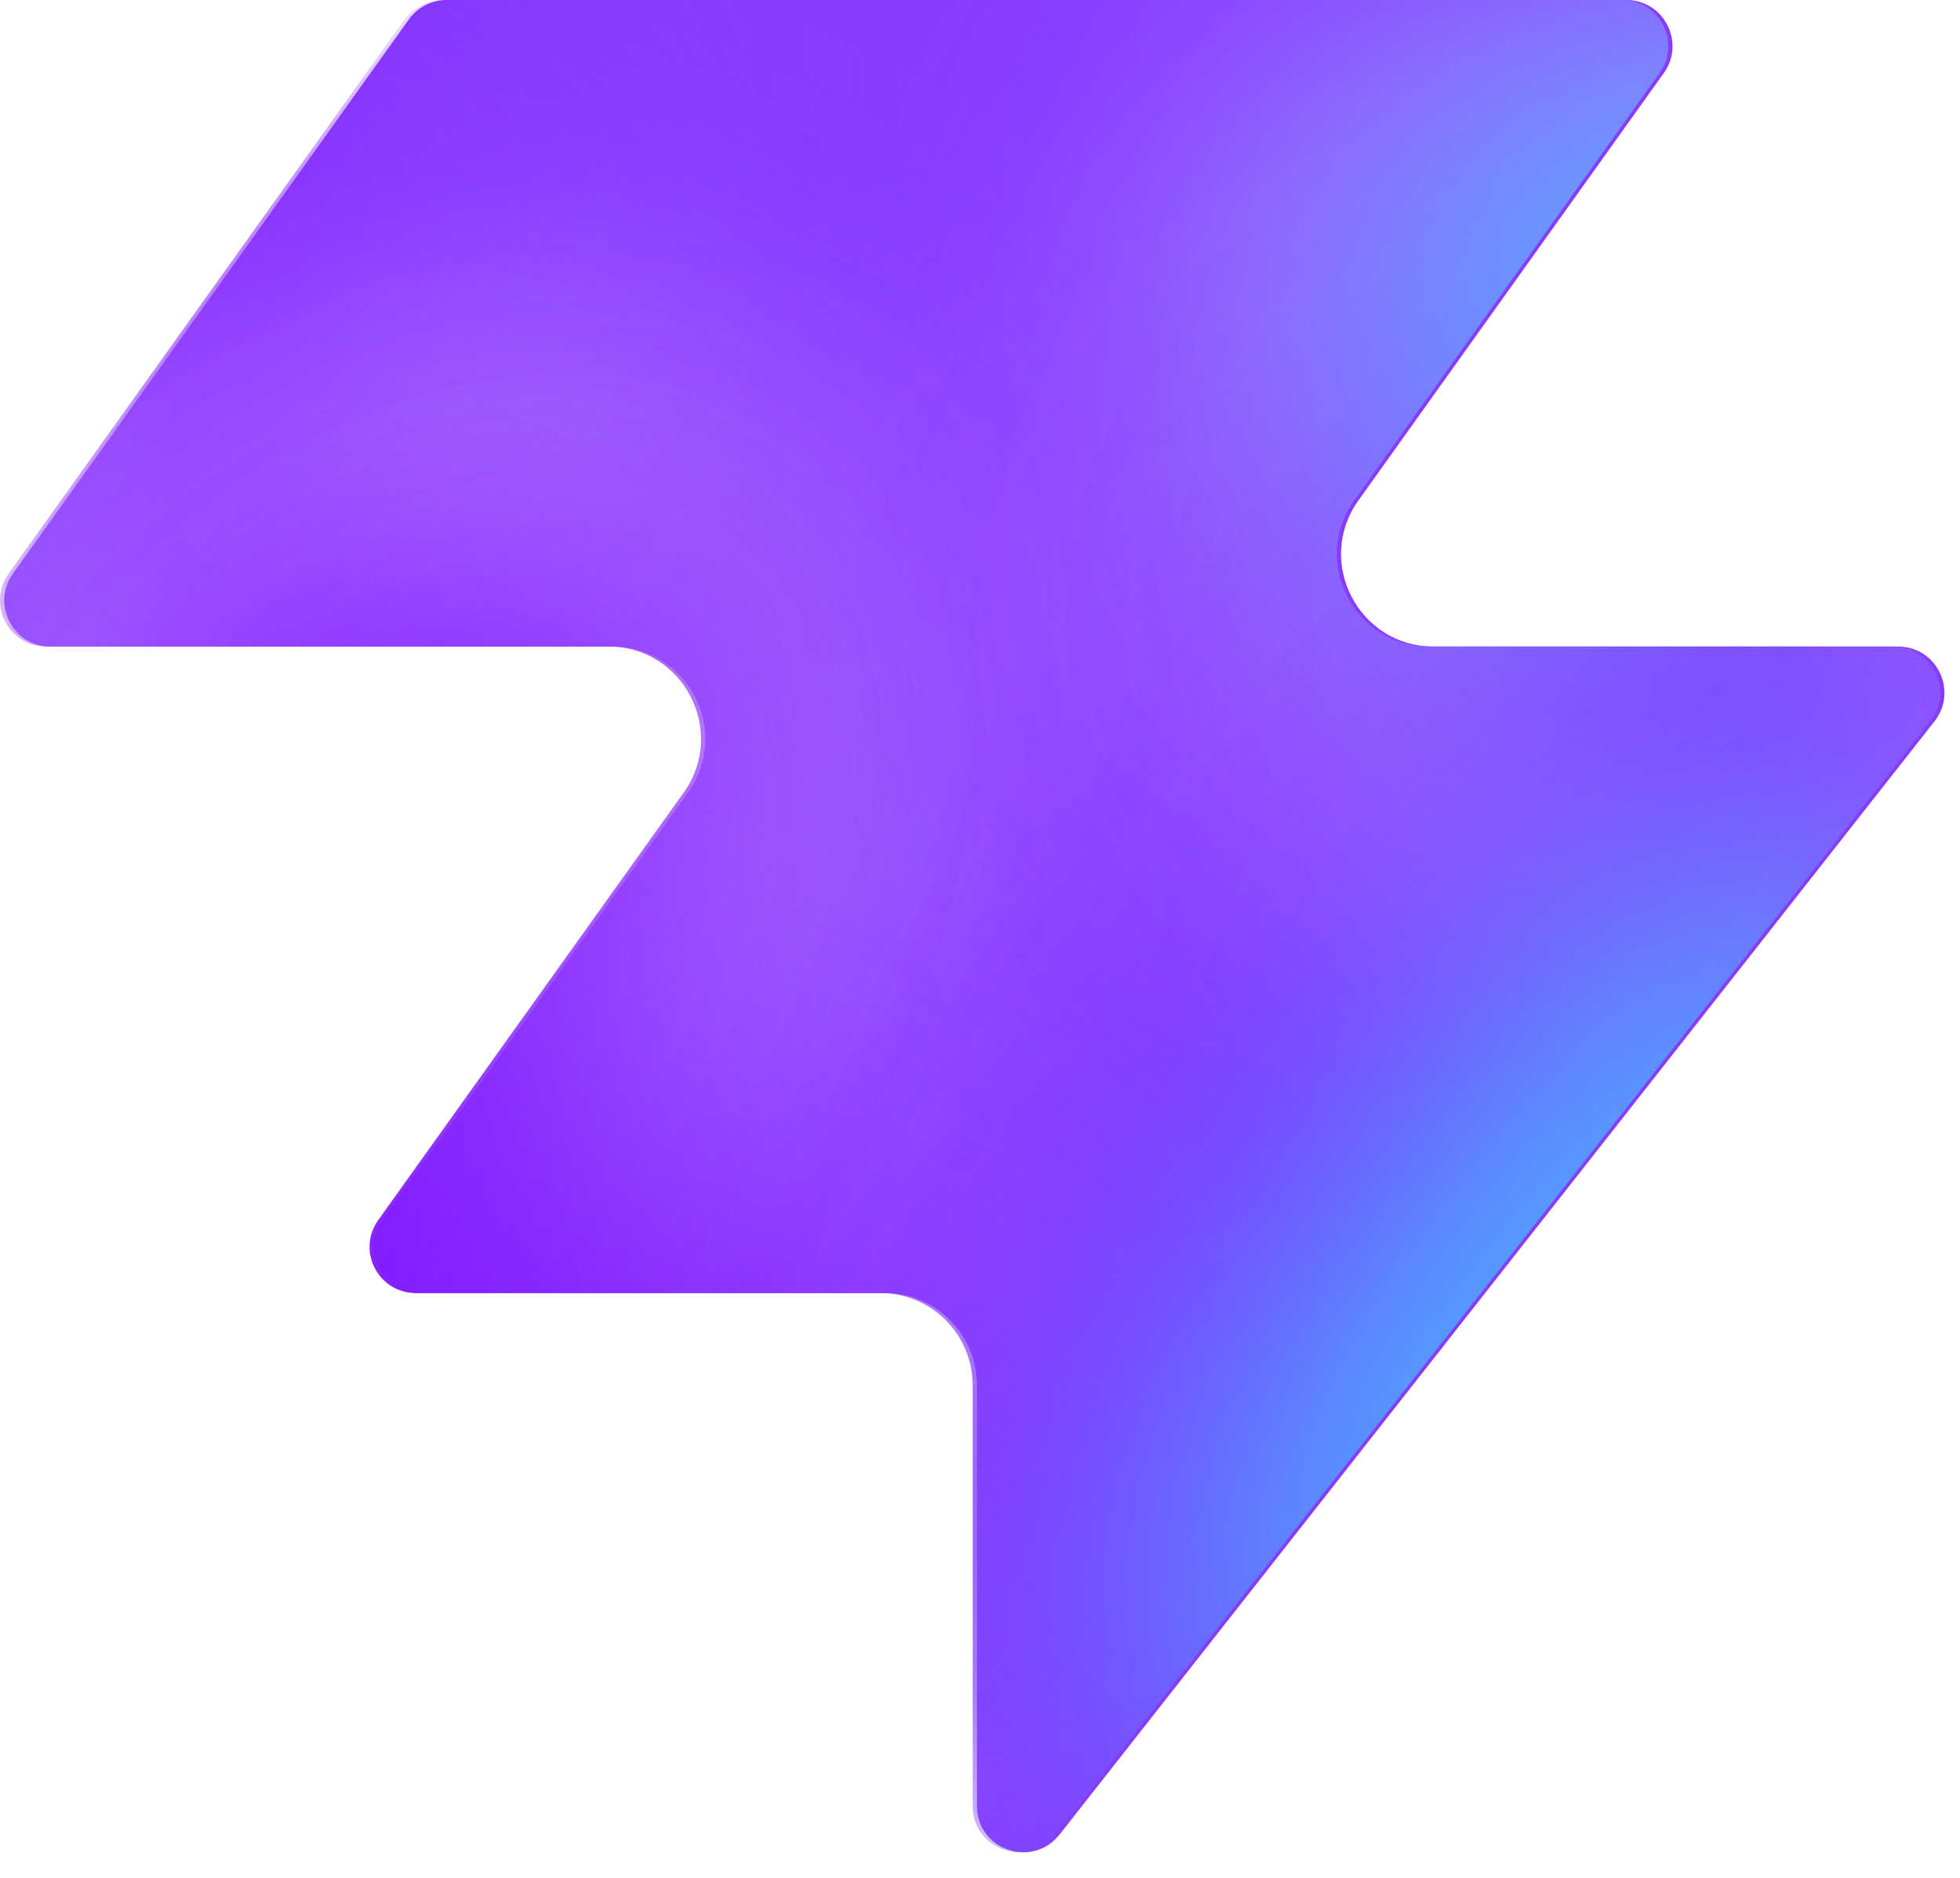
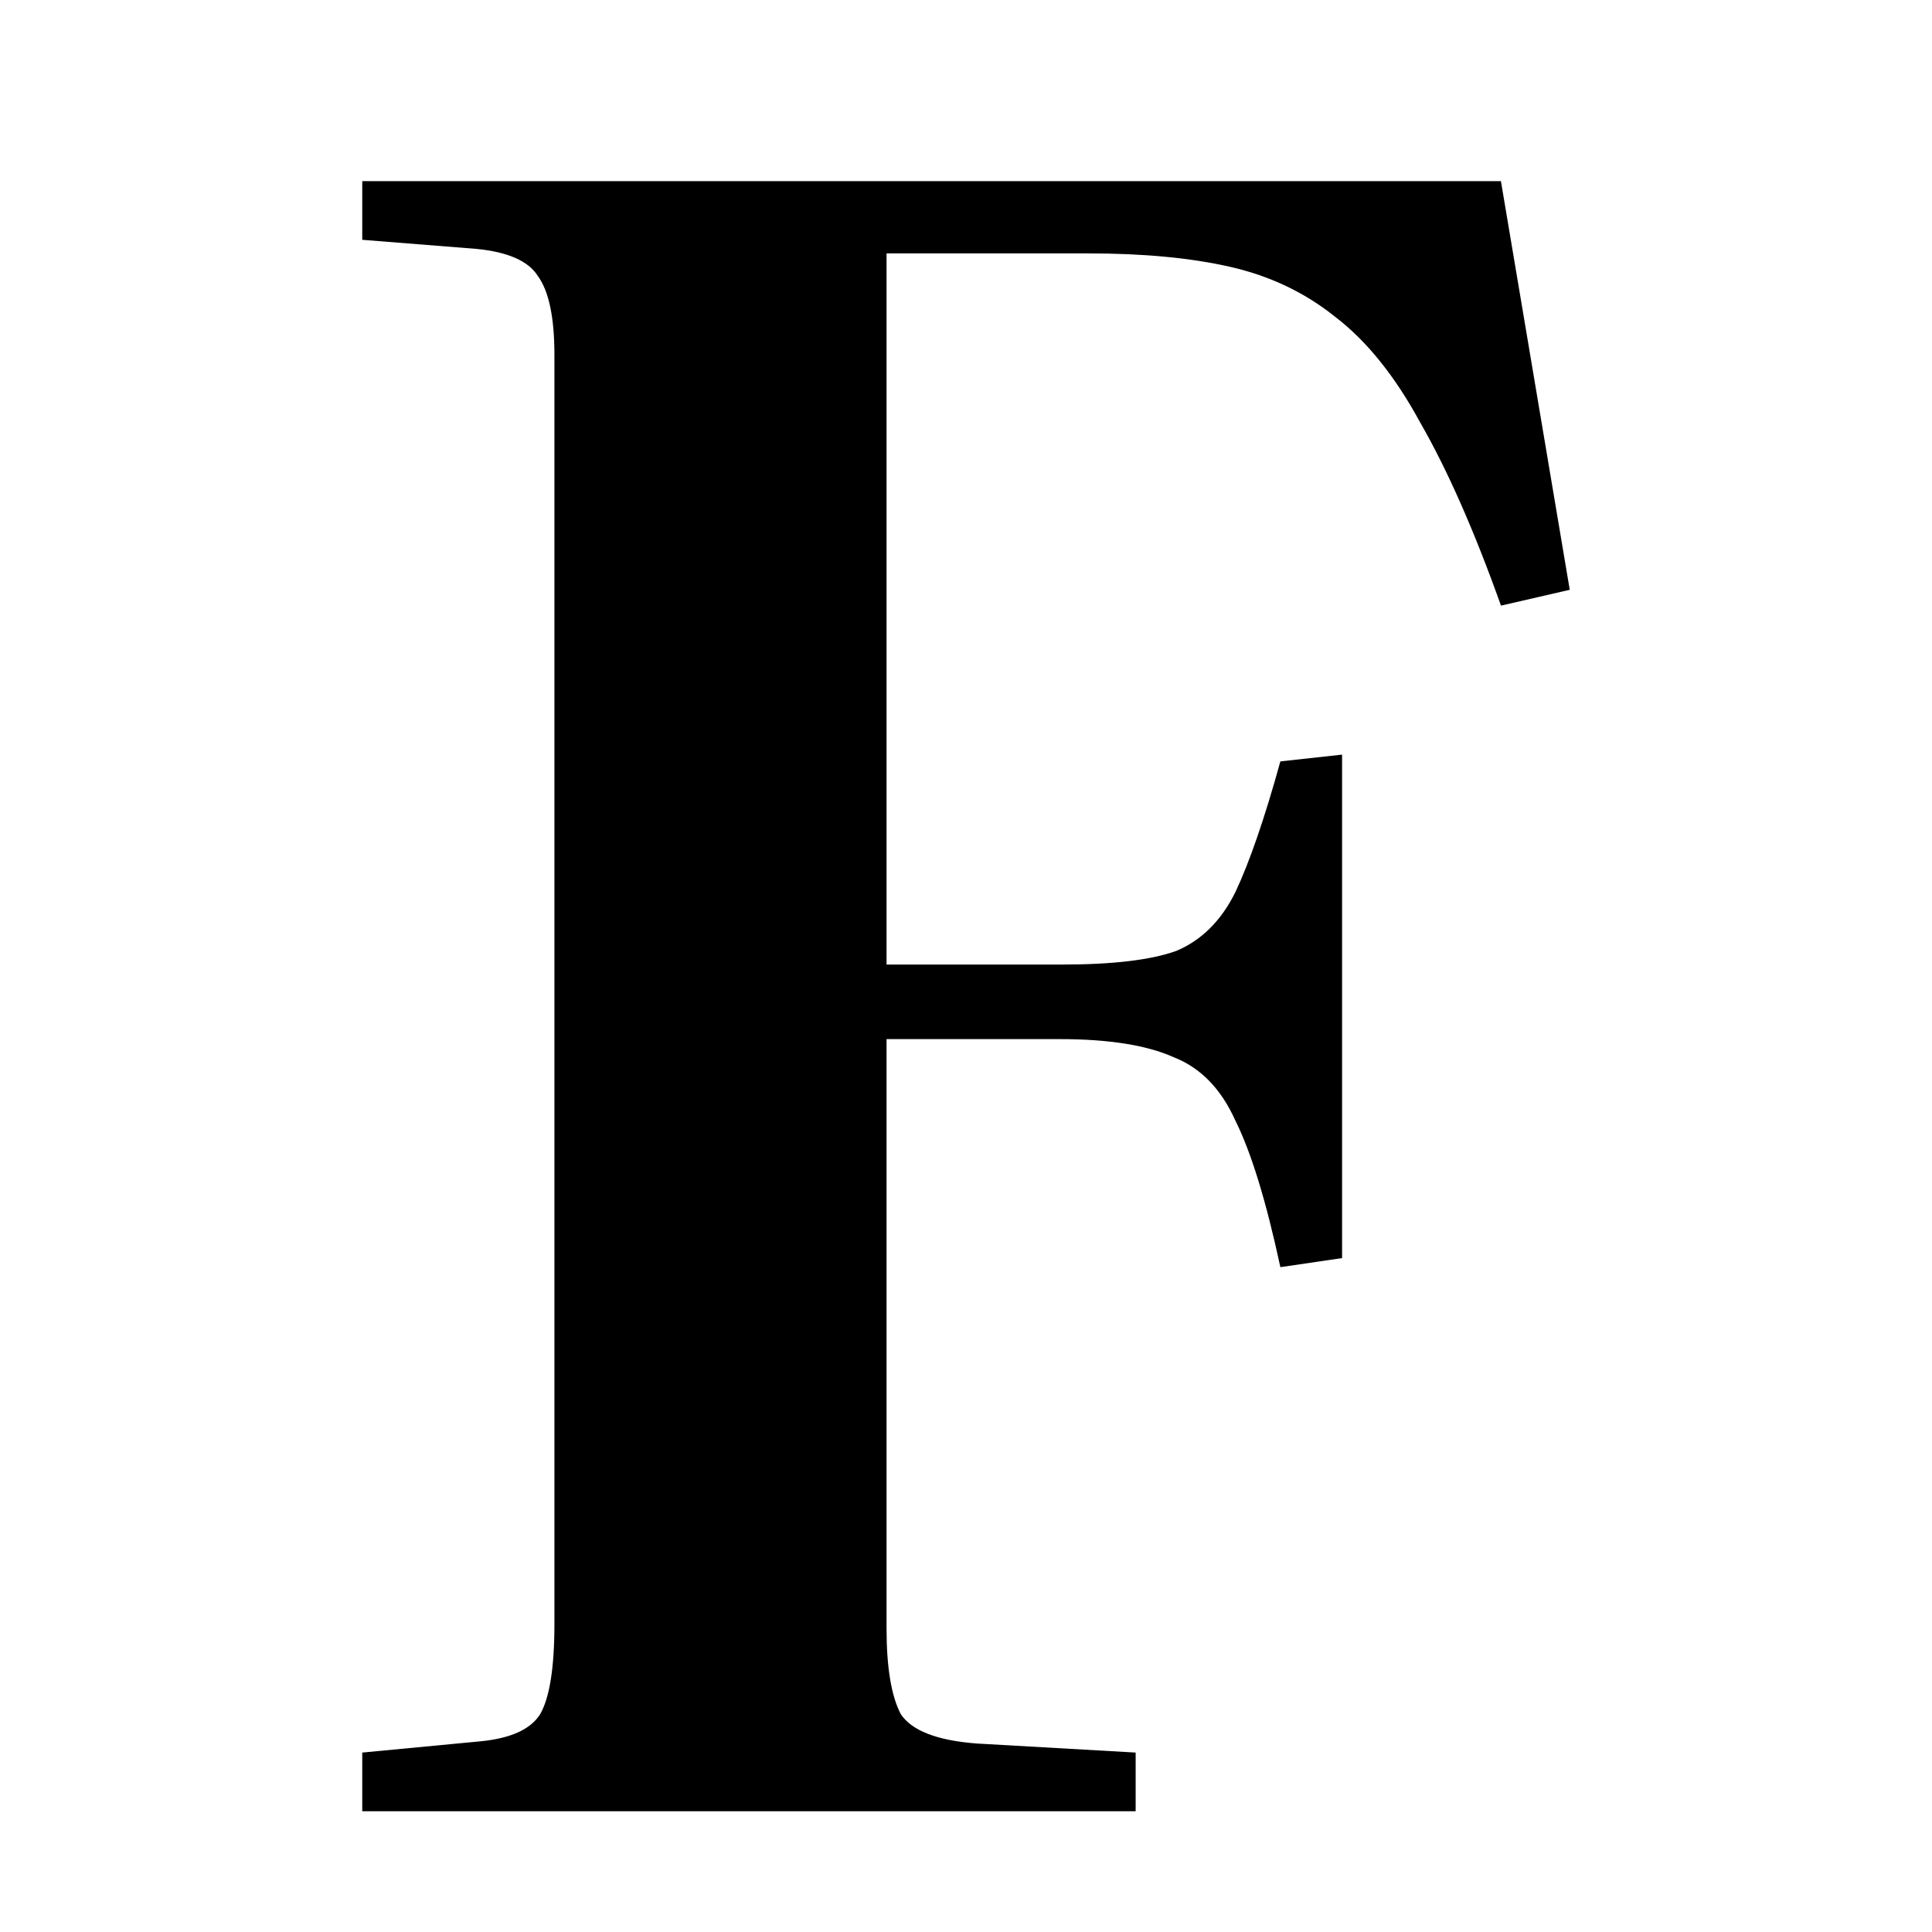
- <svg xmlns="http://www.w3.org/2000/svg" width="48" height="46" fill="none" viewBox="0 0 48 46">
-   <path fill="#863bff" d="M25.946 44.938c-.664.845-2.021.375-2.021-.698V33.937a2.26 2.26 0 0 0-2.262-2.262H10.287c-.92 0-1.456-1.04-.92-1.788l7.48-10.471c1.07-1.497 0-3.578-1.842-3.578H1.237c-.92 0-1.456-1.04-.92-1.788L10.013.474c.214-.297.556-.474.92-.474h28.894c.92 0 1.456 1.04.92 1.788l-7.48 10.471c-1.07 1.498 0 3.579 1.842 3.579h11.377c.943 0 1.473 1.088.89 1.83L25.947 44.94z" style="fill:#863bff;fill:color(display-p3 .525 .23 1);fill-opacity:1" />
-   <mask id="a" width="48" height="46" x="0" y="0" maskUnits="userSpaceOnUse" style="mask-type:alpha">
-     <path fill="#000" d="M25.842 44.938c-.664.844-2.021.375-2.021-.698V33.937a2.26 2.26 0 0 0-2.262-2.262H10.183c-.92 0-1.456-1.04-.92-1.788l7.48-10.471c1.07-1.498 0-3.579-1.842-3.579H1.133c-.92 0-1.456-1.04-.92-1.787L9.91.473c.214-.297.556-.474.92-.474h28.894c.92 0 1.456 1.04.92 1.788l-7.48 10.471c-1.07 1.498 0 3.578 1.842 3.578h11.377c.943 0 1.473 1.088.89 1.832L25.843 44.94z" style="fill:#000;fill-opacity:1" />
-   </mask>
-   <g mask="url(#a)">
-     <g filter="url(#b)">
-       <ellipse cx="5.508" cy="14.704" fill="#ede6ff" rx="5.508" ry="14.704" style="fill:#ede6ff;fill:color(display-p3 .927 .903 1);fill-opacity:1" transform="matrix(.00324 1 1 -.00324 -4.47 31.516)" />
-     </g>
-     <g filter="url(#c)">
-       <ellipse cx="10.399" cy="29.851" fill="#ede6ff" rx="10.399" ry="29.851" style="fill:#ede6ff;fill:color(display-p3 .927 .903 1);fill-opacity:1" transform="matrix(.00324 1 1 -.00324 -39.328 7.883)" />
-     </g>
-     <g filter="url(#d)">
-       <ellipse cx="5.508" cy="30.487" fill="#7e14ff" rx="5.508" ry="30.487" style="fill:#7e14ff;fill:color(display-p3 .492 .077 1);fill-opacity:1" transform="rotate(89.814 -25.913 -14.639)scale(1 -1)" />
-     </g>
-     <g filter="url(#e)">
-       <ellipse cx="5.508" cy="30.599" fill="#7e14ff" rx="5.508" ry="30.599" style="fill:#7e14ff;fill:color(display-p3 .492 .077 1);fill-opacity:1" transform="rotate(89.814 -32.644 -3.334)scale(1 -1)" />
-     </g>
-     <g filter="url(#f)">
-       <ellipse cx="5.508" cy="30.599" fill="#7e14ff" rx="5.508" ry="30.599" style="fill:#7e14ff;fill:color(display-p3 .492 .077 1);fill-opacity:1" transform="matrix(.00324 1 1 -.00324 -34.34 30.47)" />
-     </g>
-     <g filter="url(#g)">
-       <ellipse cx="14.072" cy="22.078" fill="#ede6ff" rx="14.072" ry="22.078" style="fill:#ede6ff;fill:color(display-p3 .927 .903 1);fill-opacity:1" transform="rotate(93.35 24.506 48.493)scale(-1 1)" />
-     </g>
-     <g filter="url(#h)">
-       <ellipse cx="3.47" cy="21.501" fill="#7e14ff" rx="3.47" ry="21.501" style="fill:#7e14ff;fill:color(display-p3 .492 .077 1);fill-opacity:1" transform="rotate(89.009 28.708 47.59)scale(-1 1)" />
-     </g>
-     <g filter="url(#i)">
-       <ellipse cx="3.47" cy="21.501" fill="#7e14ff" rx="3.47" ry="21.501" style="fill:#7e14ff;fill:color(display-p3 .492 .077 1);fill-opacity:1" transform="rotate(89.009 28.708 47.59)scale(-1 1)" />
-     </g>
-     <g filter="url(#j)">
-       <ellipse cx=".387" cy="8.972" fill="#7e14ff" rx="4.407" ry="29.108" style="fill:#7e14ff;fill:color(display-p3 .492 .077 1);fill-opacity:1" transform="rotate(39.51 .387 8.972)" />
-     </g>
-     <g filter="url(#k)">
-       <ellipse cx="47.523" cy="-6.092" fill="#7e14ff" rx="4.407" ry="29.108" style="fill:#7e14ff;fill:color(display-p3 .492 .077 1);fill-opacity:1" transform="rotate(37.892 47.523 -6.092)" />
-     </g>
-     <g filter="url(#l)">
-       <ellipse cx="41.412" cy="6.333" fill="#47bfff" rx="5.971" ry="9.665" style="fill:#47bfff;fill:color(display-p3 .28 .748 1);fill-opacity:1" transform="rotate(37.892 41.412 6.333)" />
-     </g>
-     <g filter="url(#m)">
-       <ellipse cx="-1.879" cy="38.332" fill="#7e14ff" rx="4.407" ry="29.108" style="fill:#7e14ff;fill:color(display-p3 .492 .077 1);fill-opacity:1" transform="rotate(37.892 -1.88 38.332)" />
-     </g>
-     <g filter="url(#n)">
-       <ellipse cx="-1.879" cy="38.332" fill="#7e14ff" rx="4.407" ry="29.108" style="fill:#7e14ff;fill:color(display-p3 .492 .077 1);fill-opacity:1" transform="rotate(37.892 -1.88 38.332)" />
-     </g>
-     <g filter="url(#o)">
-       <ellipse cx="35.651" cy="29.907" fill="#7e14ff" rx="4.407" ry="29.108" style="fill:#7e14ff;fill:color(display-p3 .492 .077 1);fill-opacity:1" transform="rotate(37.892 35.651 29.907)" />
-     </g>
-     <g filter="url(#p)">
-       <ellipse cx="38.418" cy="32.4" fill="#47bfff" rx="5.971" ry="15.297" style="fill:#47bfff;fill:color(display-p3 .28 .748 1);fill-opacity:1" transform="rotate(37.892 38.418 32.4)" />
-     </g>
-   </g>
-   <defs>
-     <filter id="b" width="60.045" height="41.654" x="-19.77" y="16.149" color-interpolation-filters="sRGB" filterUnits="userSpaceOnUse">
-       <feFlood flood-opacity="0" result="BackgroundImageFix" />
-       <feBlend in="SourceGraphic" in2="BackgroundImageFix" result="shape" />
-       <feGaussianBlur result="effect1_foregroundBlur_2002_17158" stdDeviation="7.659" />
-     </filter>
-     <filter id="c" width="90.34" height="51.437" x="-54.613" y="-7.533" color-interpolation-filters="sRGB" filterUnits="userSpaceOnUse">
-       <feFlood flood-opacity="0" result="BackgroundImageFix" />
-       <feBlend in="SourceGraphic" in2="BackgroundImageFix" result="shape" />
-       <feGaussianBlur result="effect1_foregroundBlur_2002_17158" stdDeviation="7.659" />
-     </filter>
-     <filter id="d" width="79.355" height="29.4" x="-49.64" y="2.03" color-interpolation-filters="sRGB" filterUnits="userSpaceOnUse">
-       <feFlood flood-opacity="0" result="BackgroundImageFix" />
-       <feBlend in="SourceGraphic" in2="BackgroundImageFix" result="shape" />
-       <feGaussianBlur result="effect1_foregroundBlur_2002_17158" stdDeviation="4.596" />
-     </filter>
-     <filter id="e" width="79.579" height="29.4" x="-45.045" y="20.029" color-interpolation-filters="sRGB" filterUnits="userSpaceOnUse">
-       <feFlood flood-opacity="0" result="BackgroundImageFix" />
-       <feBlend in="SourceGraphic" in2="BackgroundImageFix" result="shape" />
-       <feGaussianBlur result="effect1_foregroundBlur_2002_17158" stdDeviation="4.596" />
-     </filter>
-     <filter id="f" width="79.579" height="29.4" x="-43.513" y="21.178" color-interpolation-filters="sRGB" filterUnits="userSpaceOnUse">
-       <feFlood flood-opacity="0" result="BackgroundImageFix" />
-       <feBlend in="SourceGraphic" in2="BackgroundImageFix" result="shape" />
-       <feGaussianBlur result="effect1_foregroundBlur_2002_17158" stdDeviation="4.596" />
-     </filter>
-     <filter id="g" width="74.749" height="58.852" x="15.756" y="-17.901" color-interpolation-filters="sRGB" filterUnits="userSpaceOnUse">
-       <feFlood flood-opacity="0" result="BackgroundImageFix" />
-       <feBlend in="SourceGraphic" in2="BackgroundImageFix" result="shape" />
-       <feGaussianBlur result="effect1_foregroundBlur_2002_17158" stdDeviation="7.659" />
-     </filter>
-     <filter id="h" width="61.377" height="25.362" x="23.548" y="2.284" color-interpolation-filters="sRGB" filterUnits="userSpaceOnUse">
-       <feFlood flood-opacity="0" result="BackgroundImageFix" />
-       <feBlend in="SourceGraphic" in2="BackgroundImageFix" result="shape" />
-       <feGaussianBlur result="effect1_foregroundBlur_2002_17158" stdDeviation="4.596" />
-     </filter>
-     <filter id="i" width="61.377" height="25.362" x="23.548" y="2.284" color-interpolation-filters="sRGB" filterUnits="userSpaceOnUse">
-       <feFlood flood-opacity="0" result="BackgroundImageFix" />
-       <feBlend in="SourceGraphic" in2="BackgroundImageFix" result="shape" />
-       <feGaussianBlur result="effect1_foregroundBlur_2002_17158" stdDeviation="4.596" />
-     </filter>
-     <filter id="j" width="56.045" height="63.649" x="-27.636" y="-22.853" color-interpolation-filters="sRGB" filterUnits="userSpaceOnUse">
-       <feFlood flood-opacity="0" result="BackgroundImageFix" />
-       <feBlend in="SourceGraphic" in2="BackgroundImageFix" result="shape" />
-       <feGaussianBlur result="effect1_foregroundBlur_2002_17158" stdDeviation="4.596" />
-     </filter>
-     <filter id="k" width="54.814" height="64.646" x="20.116" y="-38.415" color-interpolation-filters="sRGB" filterUnits="userSpaceOnUse">
-       <feFlood flood-opacity="0" result="BackgroundImageFix" />
-       <feBlend in="SourceGraphic" in2="BackgroundImageFix" result="shape" />
-       <feGaussianBlur result="effect1_foregroundBlur_2002_17158" stdDeviation="4.596" />
-     </filter>
-     <filter id="l" width="33.541" height="35.313" x="24.641" y="-11.323" color-interpolation-filters="sRGB" filterUnits="userSpaceOnUse">
-       <feFlood flood-opacity="0" result="BackgroundImageFix" />
-       <feBlend in="SourceGraphic" in2="BackgroundImageFix" result="shape" />
-       <feGaussianBlur result="effect1_foregroundBlur_2002_17158" stdDeviation="4.596" />
-     </filter>
-     <filter id="m" width="54.814" height="64.646" x="-29.286" y="6.009" color-interpolation-filters="sRGB" filterUnits="userSpaceOnUse">
-       <feFlood flood-opacity="0" result="BackgroundImageFix" />
-       <feBlend in="SourceGraphic" in2="BackgroundImageFix" result="shape" />
-       <feGaussianBlur result="effect1_foregroundBlur_2002_17158" stdDeviation="4.596" />
-     </filter>
-     <filter id="n" width="54.814" height="64.646" x="-29.286" y="6.009" color-interpolation-filters="sRGB" filterUnits="userSpaceOnUse">
-       <feFlood flood-opacity="0" result="BackgroundImageFix" />
-       <feBlend in="SourceGraphic" in2="BackgroundImageFix" result="shape" />
-       <feGaussianBlur result="effect1_foregroundBlur_2002_17158" stdDeviation="4.596" />
-     </filter>
-     <filter id="o" width="54.814" height="64.646" x="8.244" y="-2.416" color-interpolation-filters="sRGB" filterUnits="userSpaceOnUse">
-       <feFlood flood-opacity="0" result="BackgroundImageFix" />
-       <feBlend in="SourceGraphic" in2="BackgroundImageFix" result="shape" />
-       <feGaussianBlur result="effect1_foregroundBlur_2002_17158" stdDeviation="4.596" />
-     </filter>
-     <filter id="p" width="39.409" height="43.623" x="18.713" y="10.588" color-interpolation-filters="sRGB" filterUnits="userSpaceOnUse">
-       <feFlood flood-opacity="0" result="BackgroundImageFix" />
-       <feBlend in="SourceGraphic" in2="BackgroundImageFix" result="shape" />
-       <feGaussianBlur result="effect1_foregroundBlur_2002_17158" stdDeviation="4.596" />
-     </filter>
-   </defs>
+ <svg xmlns="http://www.w3.org/2000/svg" width="32" height="32" fill="none">
+   <path d="M6 30v-.972l1.965-.187c.498-.05.825-.199.982-.449.157-.274.236-.773.236-1.496V5.88c0-.623-.092-1.06-.275-1.309-.157-.249-.498-.399-1.022-.449L6 3.972V3h18.86L26 9.769l-1.139.262c-.445-1.247-.891-2.256-1.336-3.029-.419-.773-.891-1.359-1.415-1.758-.498-.399-1.074-.673-1.729-.823-.655-.15-1.441-.224-2.357-.224h-3.34V15.976h2.908c.838 0 1.467-.075 1.886-.224.419-.174.747-.499.982-.972.236-.499.485-1.222.747-2.169l1.022-.112v8.339l-1.022.15c-.236-1.097-.485-1.907-.747-2.431-.236-.524-.576-.873-1.022-1.047-.445-.199-1.074-.299-1.886-.299h-2.868v9.76c0 .648.079 1.122.236 1.421.183.274.602.436 1.257.486l2.633.15V30H6Z" fill="#000" />
</svg>
